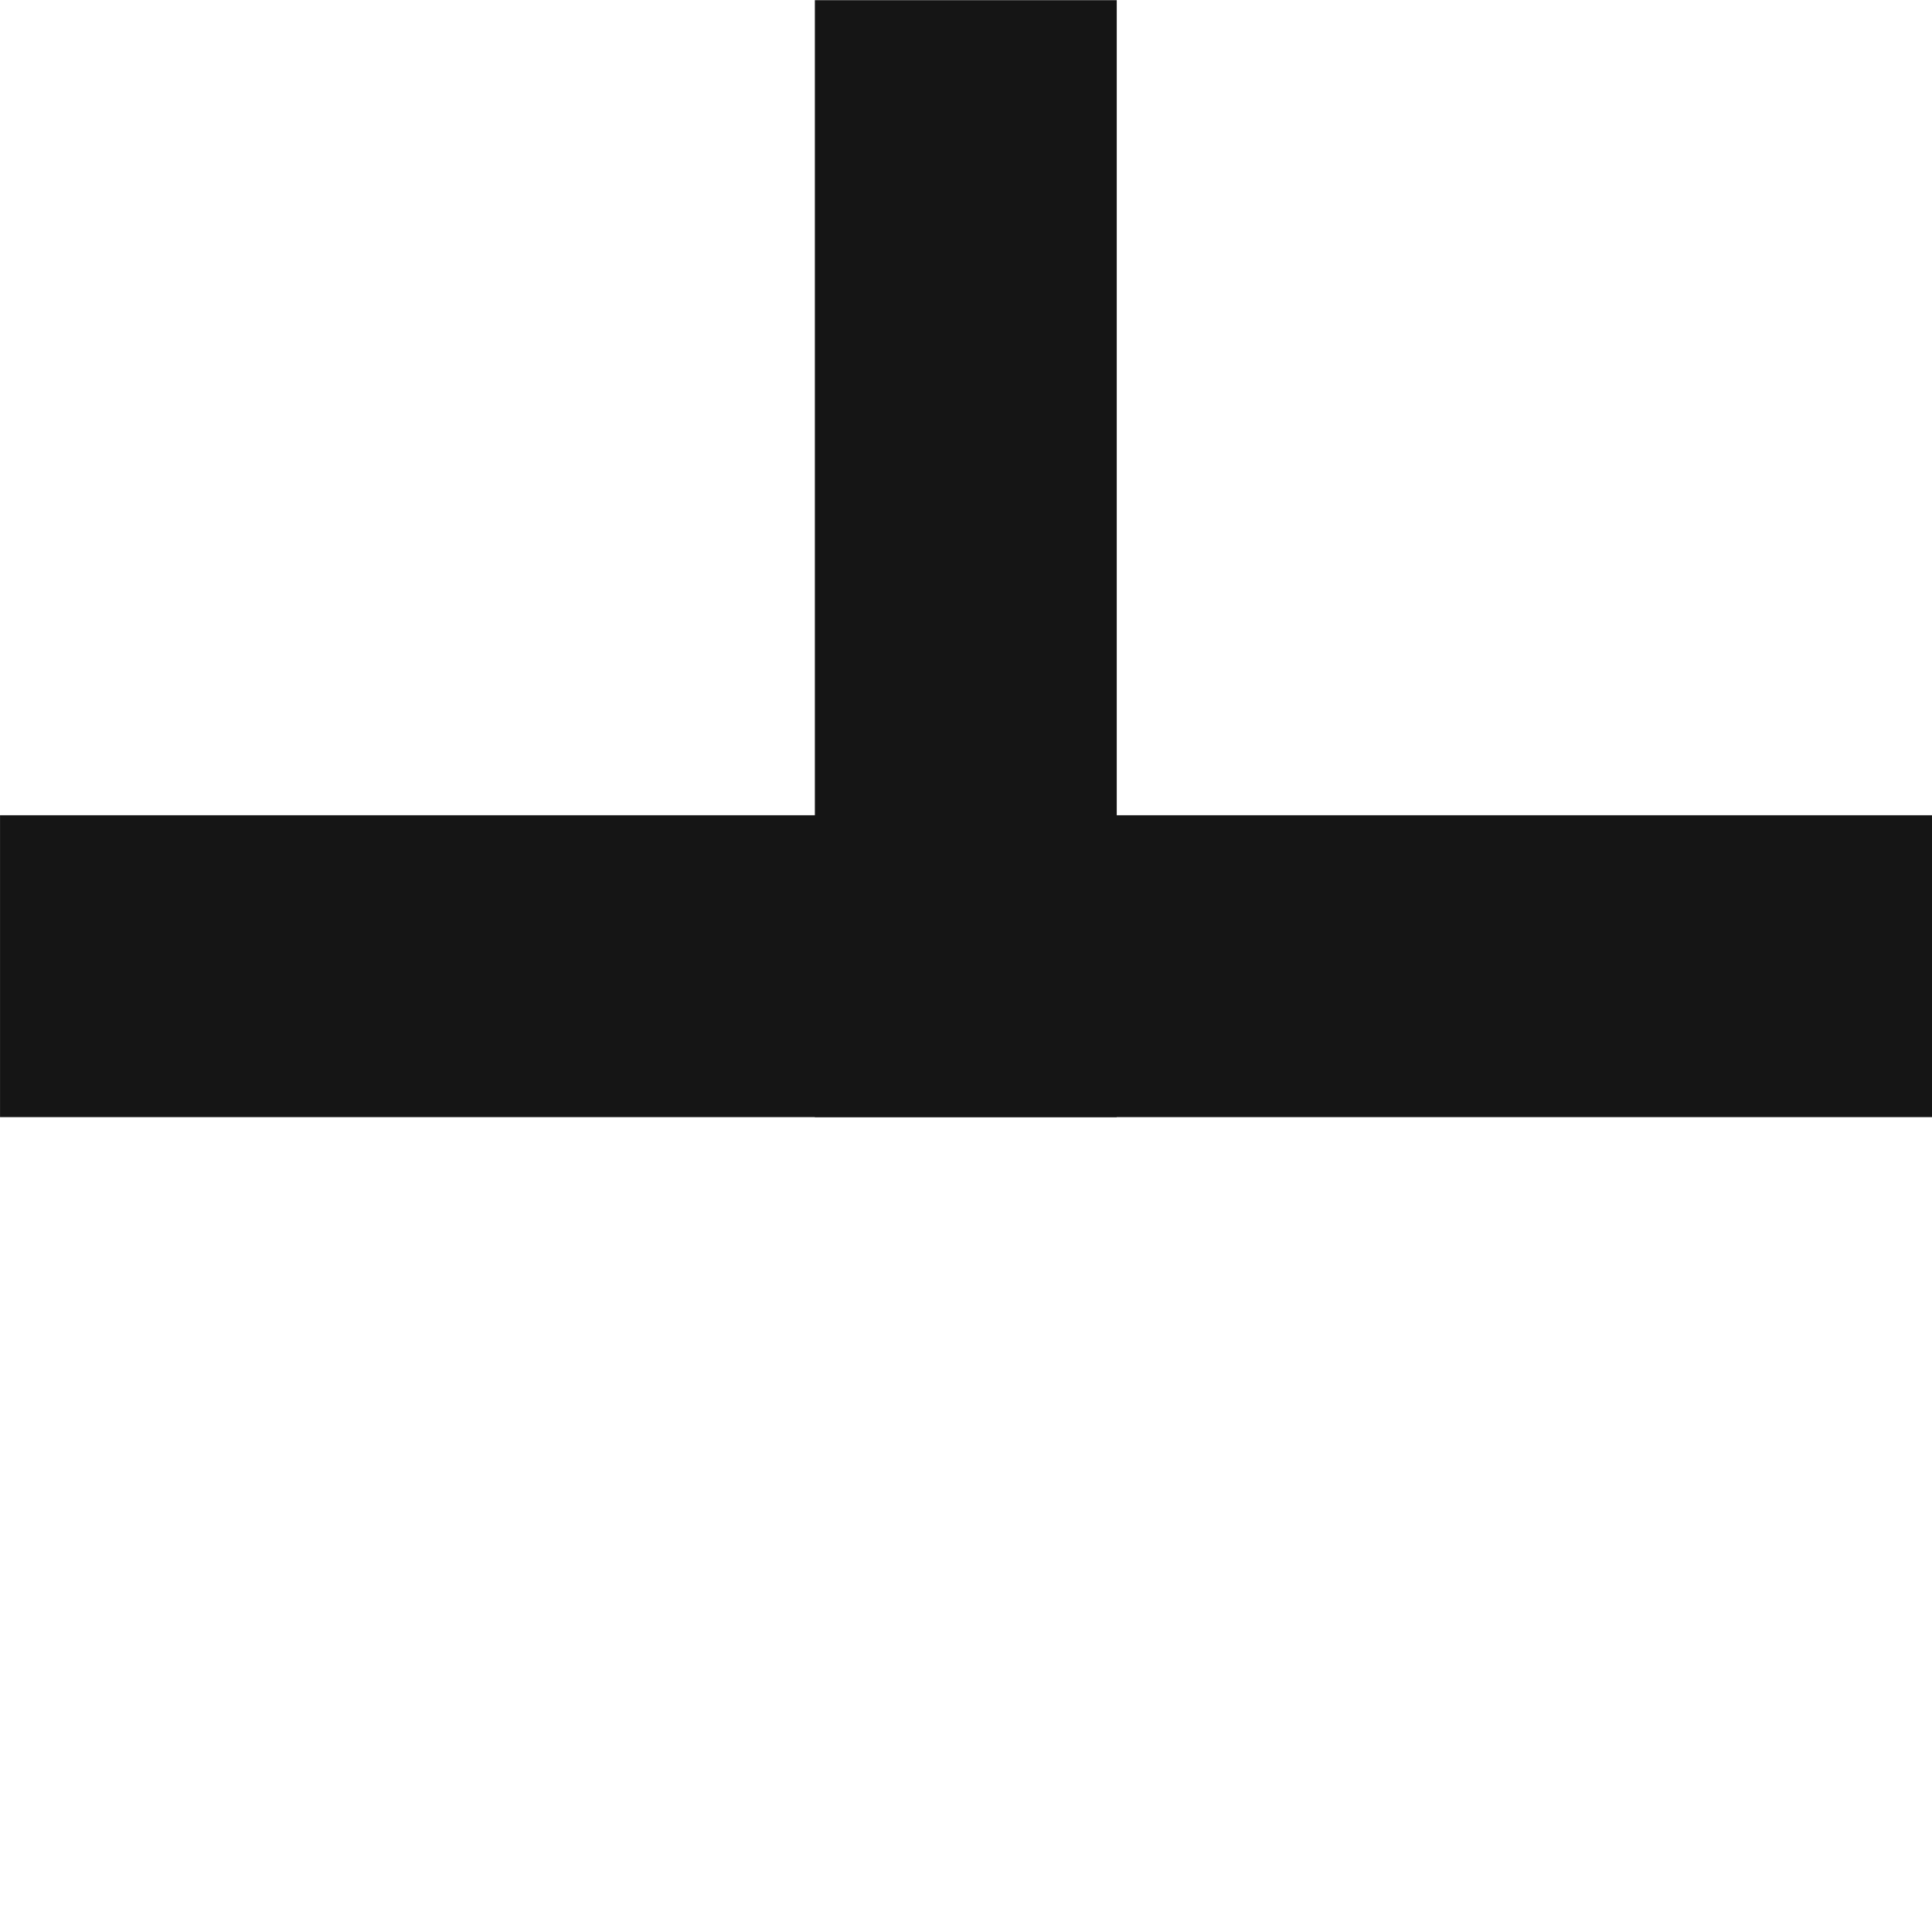
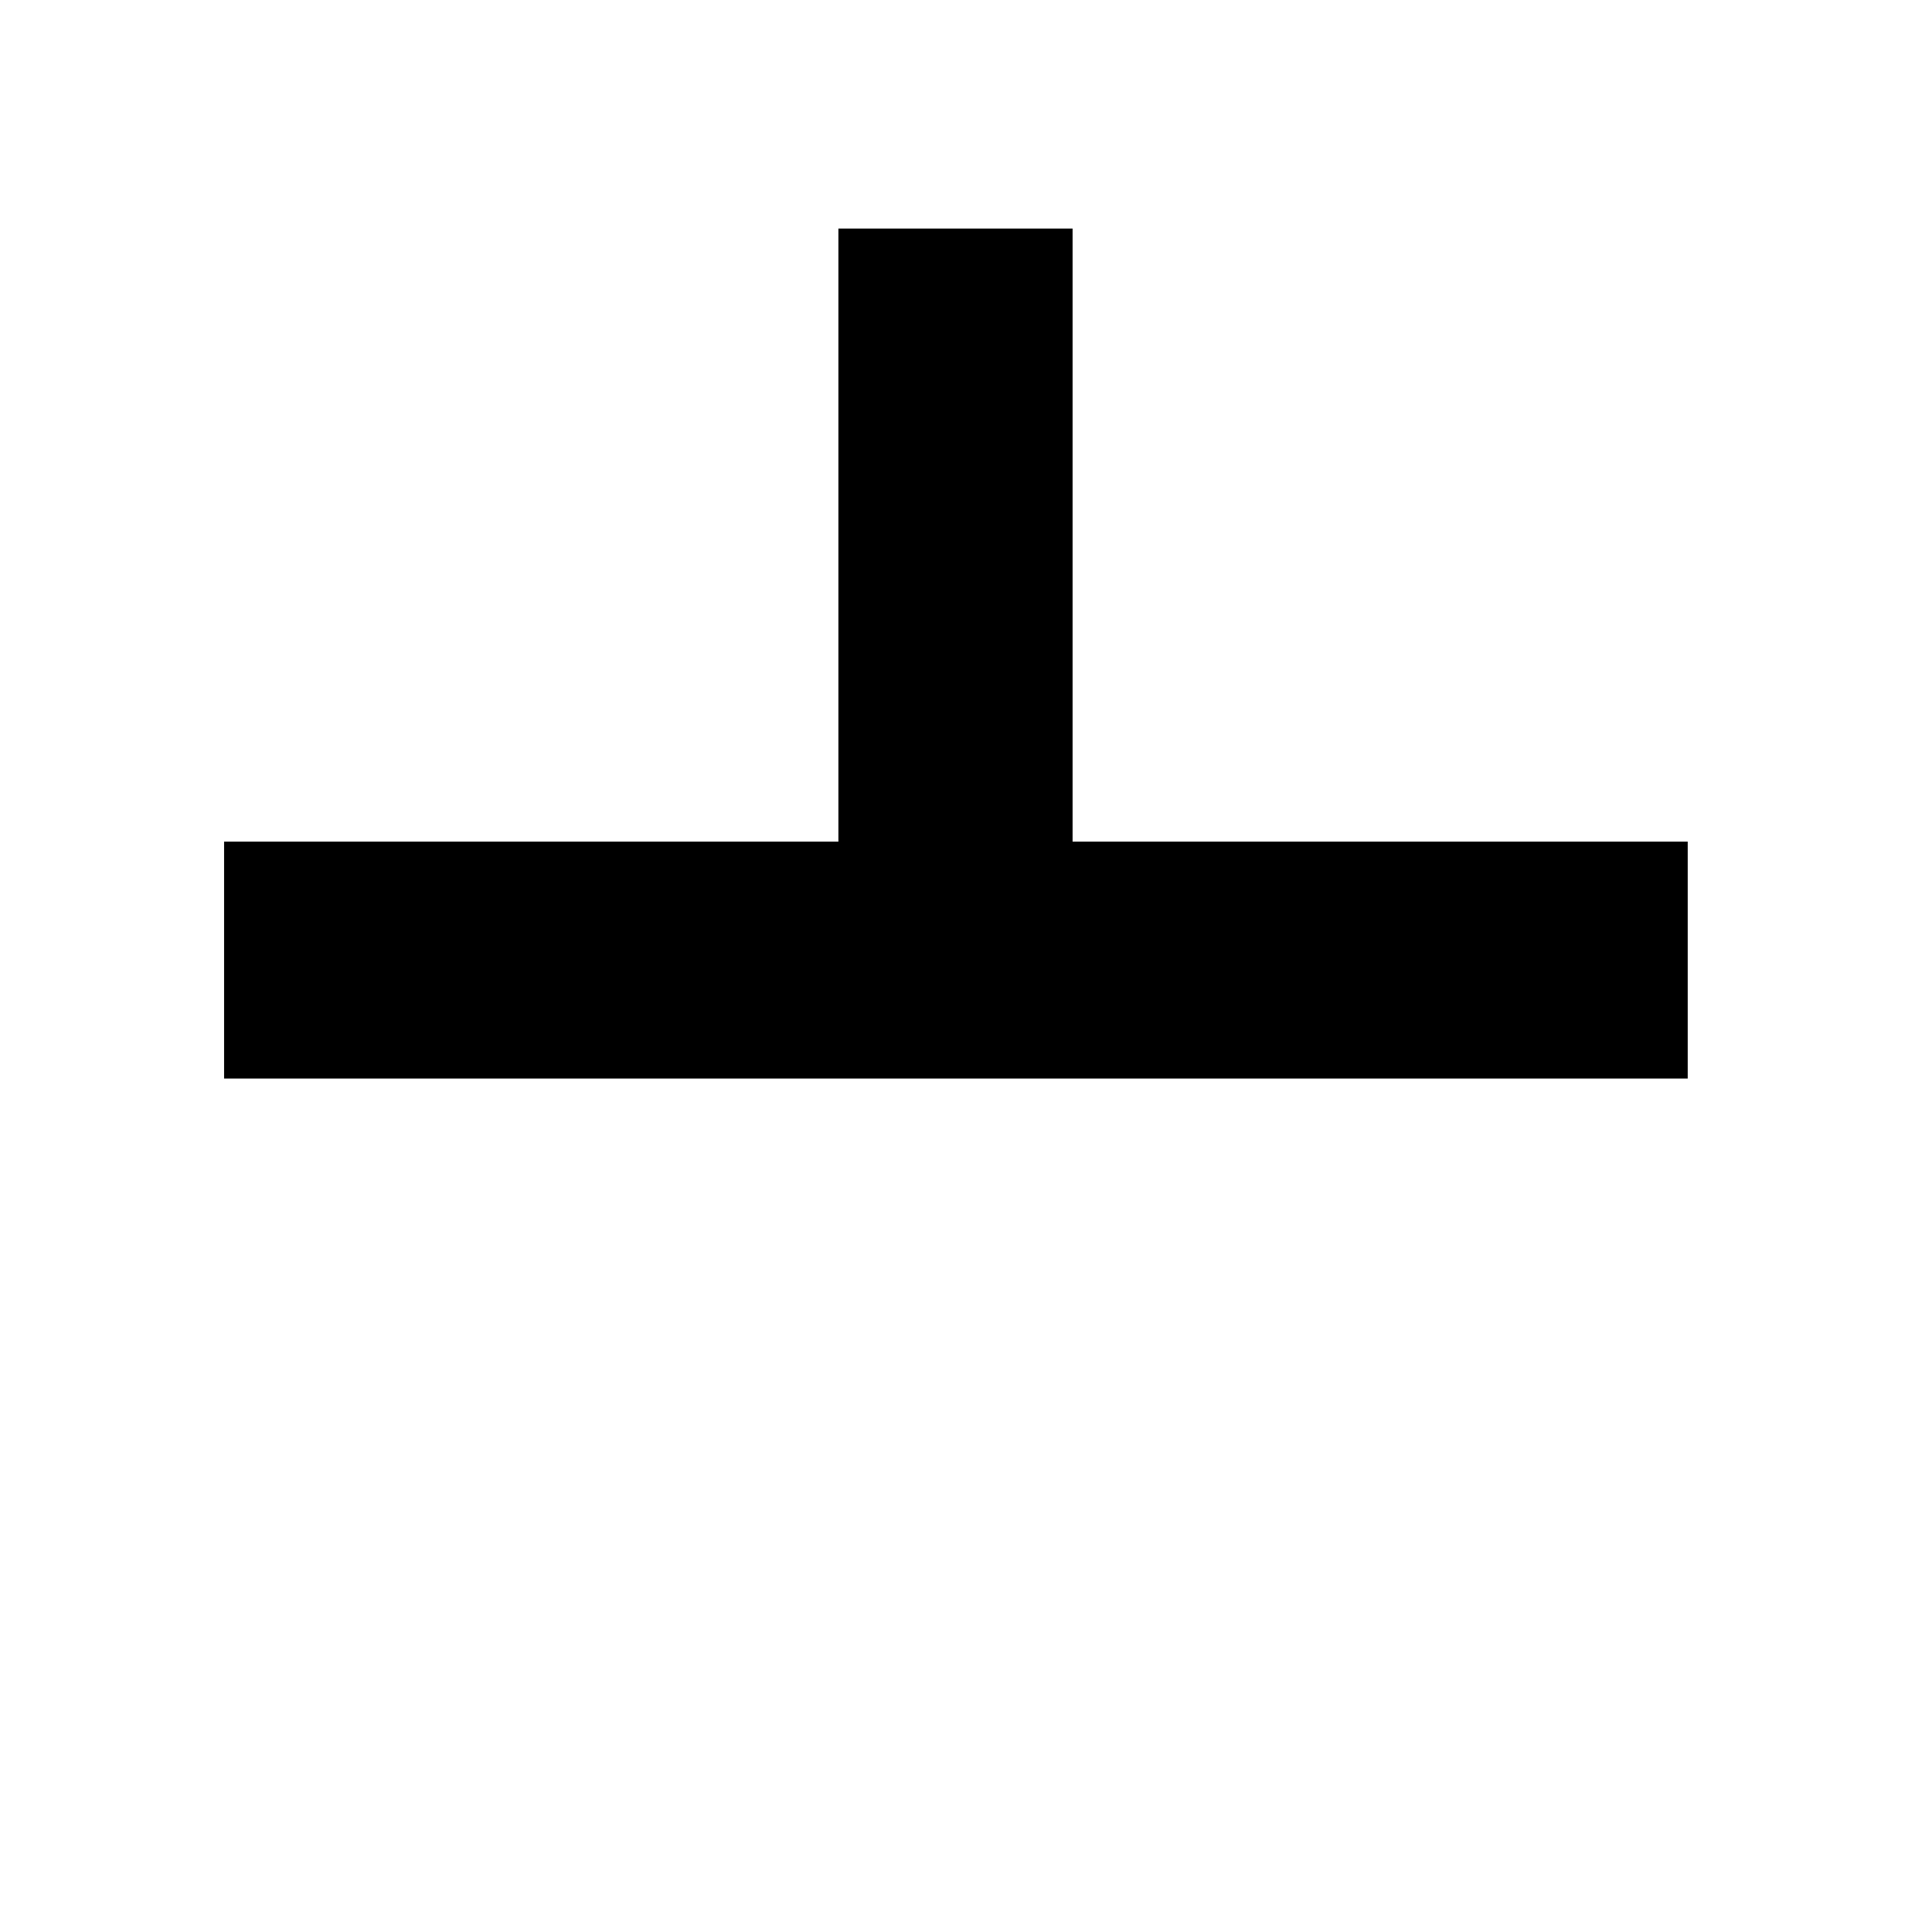
- <svg xmlns="http://www.w3.org/2000/svg" width="100%" height="100%" viewBox="0 0 32 32" version="1.1" xml:space="preserve" style="fill-rule:evenodd;clip-rule:evenodd;stroke-linejoin:round;stroke-miterlimit:2;">
-   <g transform="matrix(1,0,0,1,0,-35.6741)">
-     <g id="overvattensten" transform="matrix(1,0,0,1,0,35.6741)">
-       <rect x="0" y="0" width="32" height="32" style="fill:none;" />
-       <clipPath id="_clip1">
-         <rect x="0" y="0" width="32" height="32" />
-       </clipPath>
-       <g clip-path="url(#_clip1)">
-         <g transform="matrix(0.472331,0,0,0.369207,-2685.05,-1770.9)">
-           <rect x="5684.68" y="4833.07" width="67.749" height="13.543" style="fill:rgb(21,21,21);" />
+ <svg xmlns="http://www.w3.org/2000/svg" width="100%" height="100%" viewBox="0 0 33 33" version="1.1" xml:space="preserve" style="fill-rule:evenodd;clip-rule:evenodd;stroke-linejoin:round;stroke-miterlimit:2;">
+   <g transform="matrix(1,0,0,1,-1082,-268)">
+     <g transform="matrix(1,0,0,1,974.973,83.482)">
+       <g id="overvattensten" transform="matrix(1,0,0,1,107.352,184.912)">
+         <rect x="0" y="0" width="32" height="32" style="fill:none;" />
+         <g transform="matrix(0.369008,0,-2.35187e-33,0.298798,-2094.19,-1430.13)">
+           <rect x="5684.68" y="4833.07" width="67.749" height="13.543" />
        </g>
-         <g transform="matrix(1.67205e-17,0.273066,-0.369207,2.26074e-17,1802.9,-1552.29)">
-           <rect x="5684.68" y="4833.07" width="67.749" height="13.543" style="fill:rgb(21,21,21);" />
+         <g transform="matrix(1.30629e-17,0.213333,-0.295366,1.80859e-17,1445.52,-1209.22)">
+           <rect x="5684.68" y="4833.07" width="67.749" height="13.543" />
        </g>
      </g>
    </g>
  </g>
</svg>
